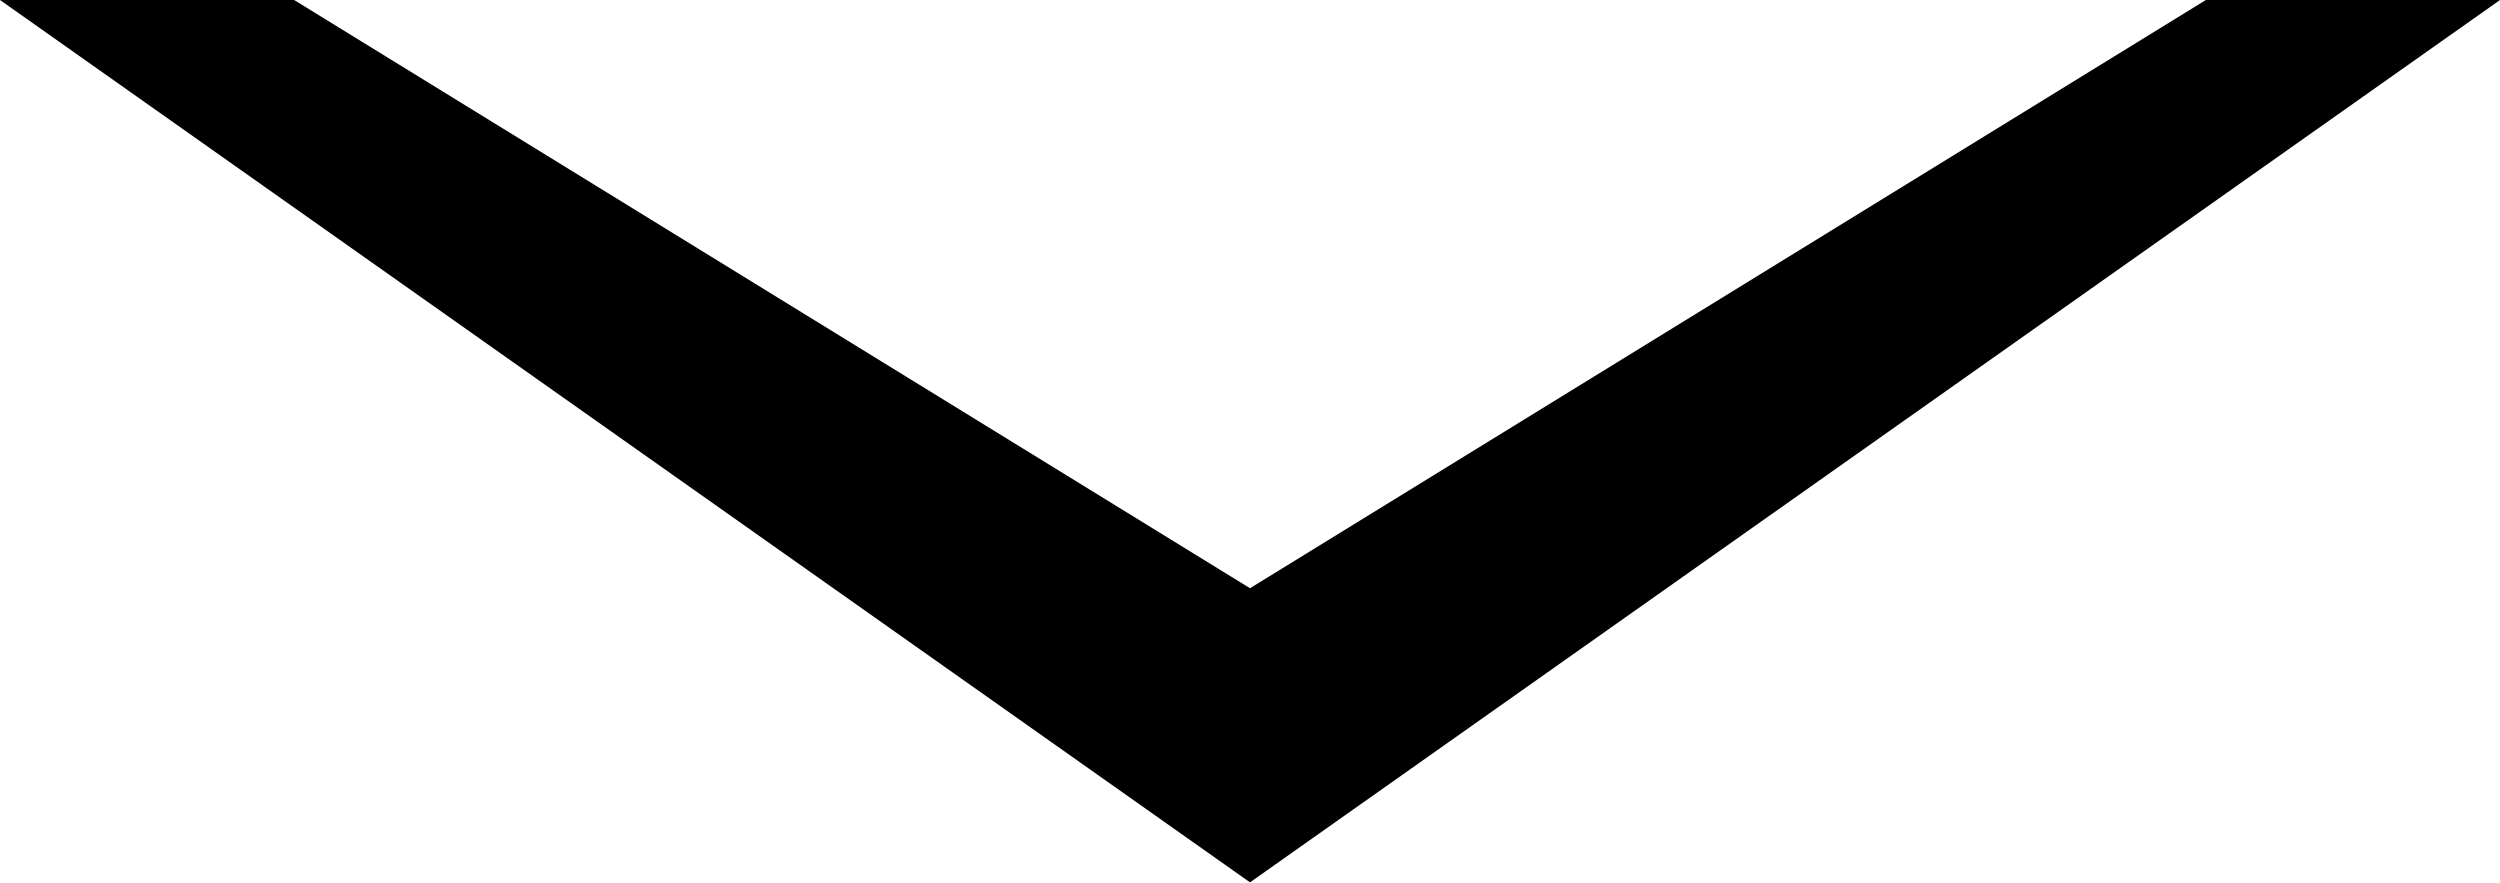
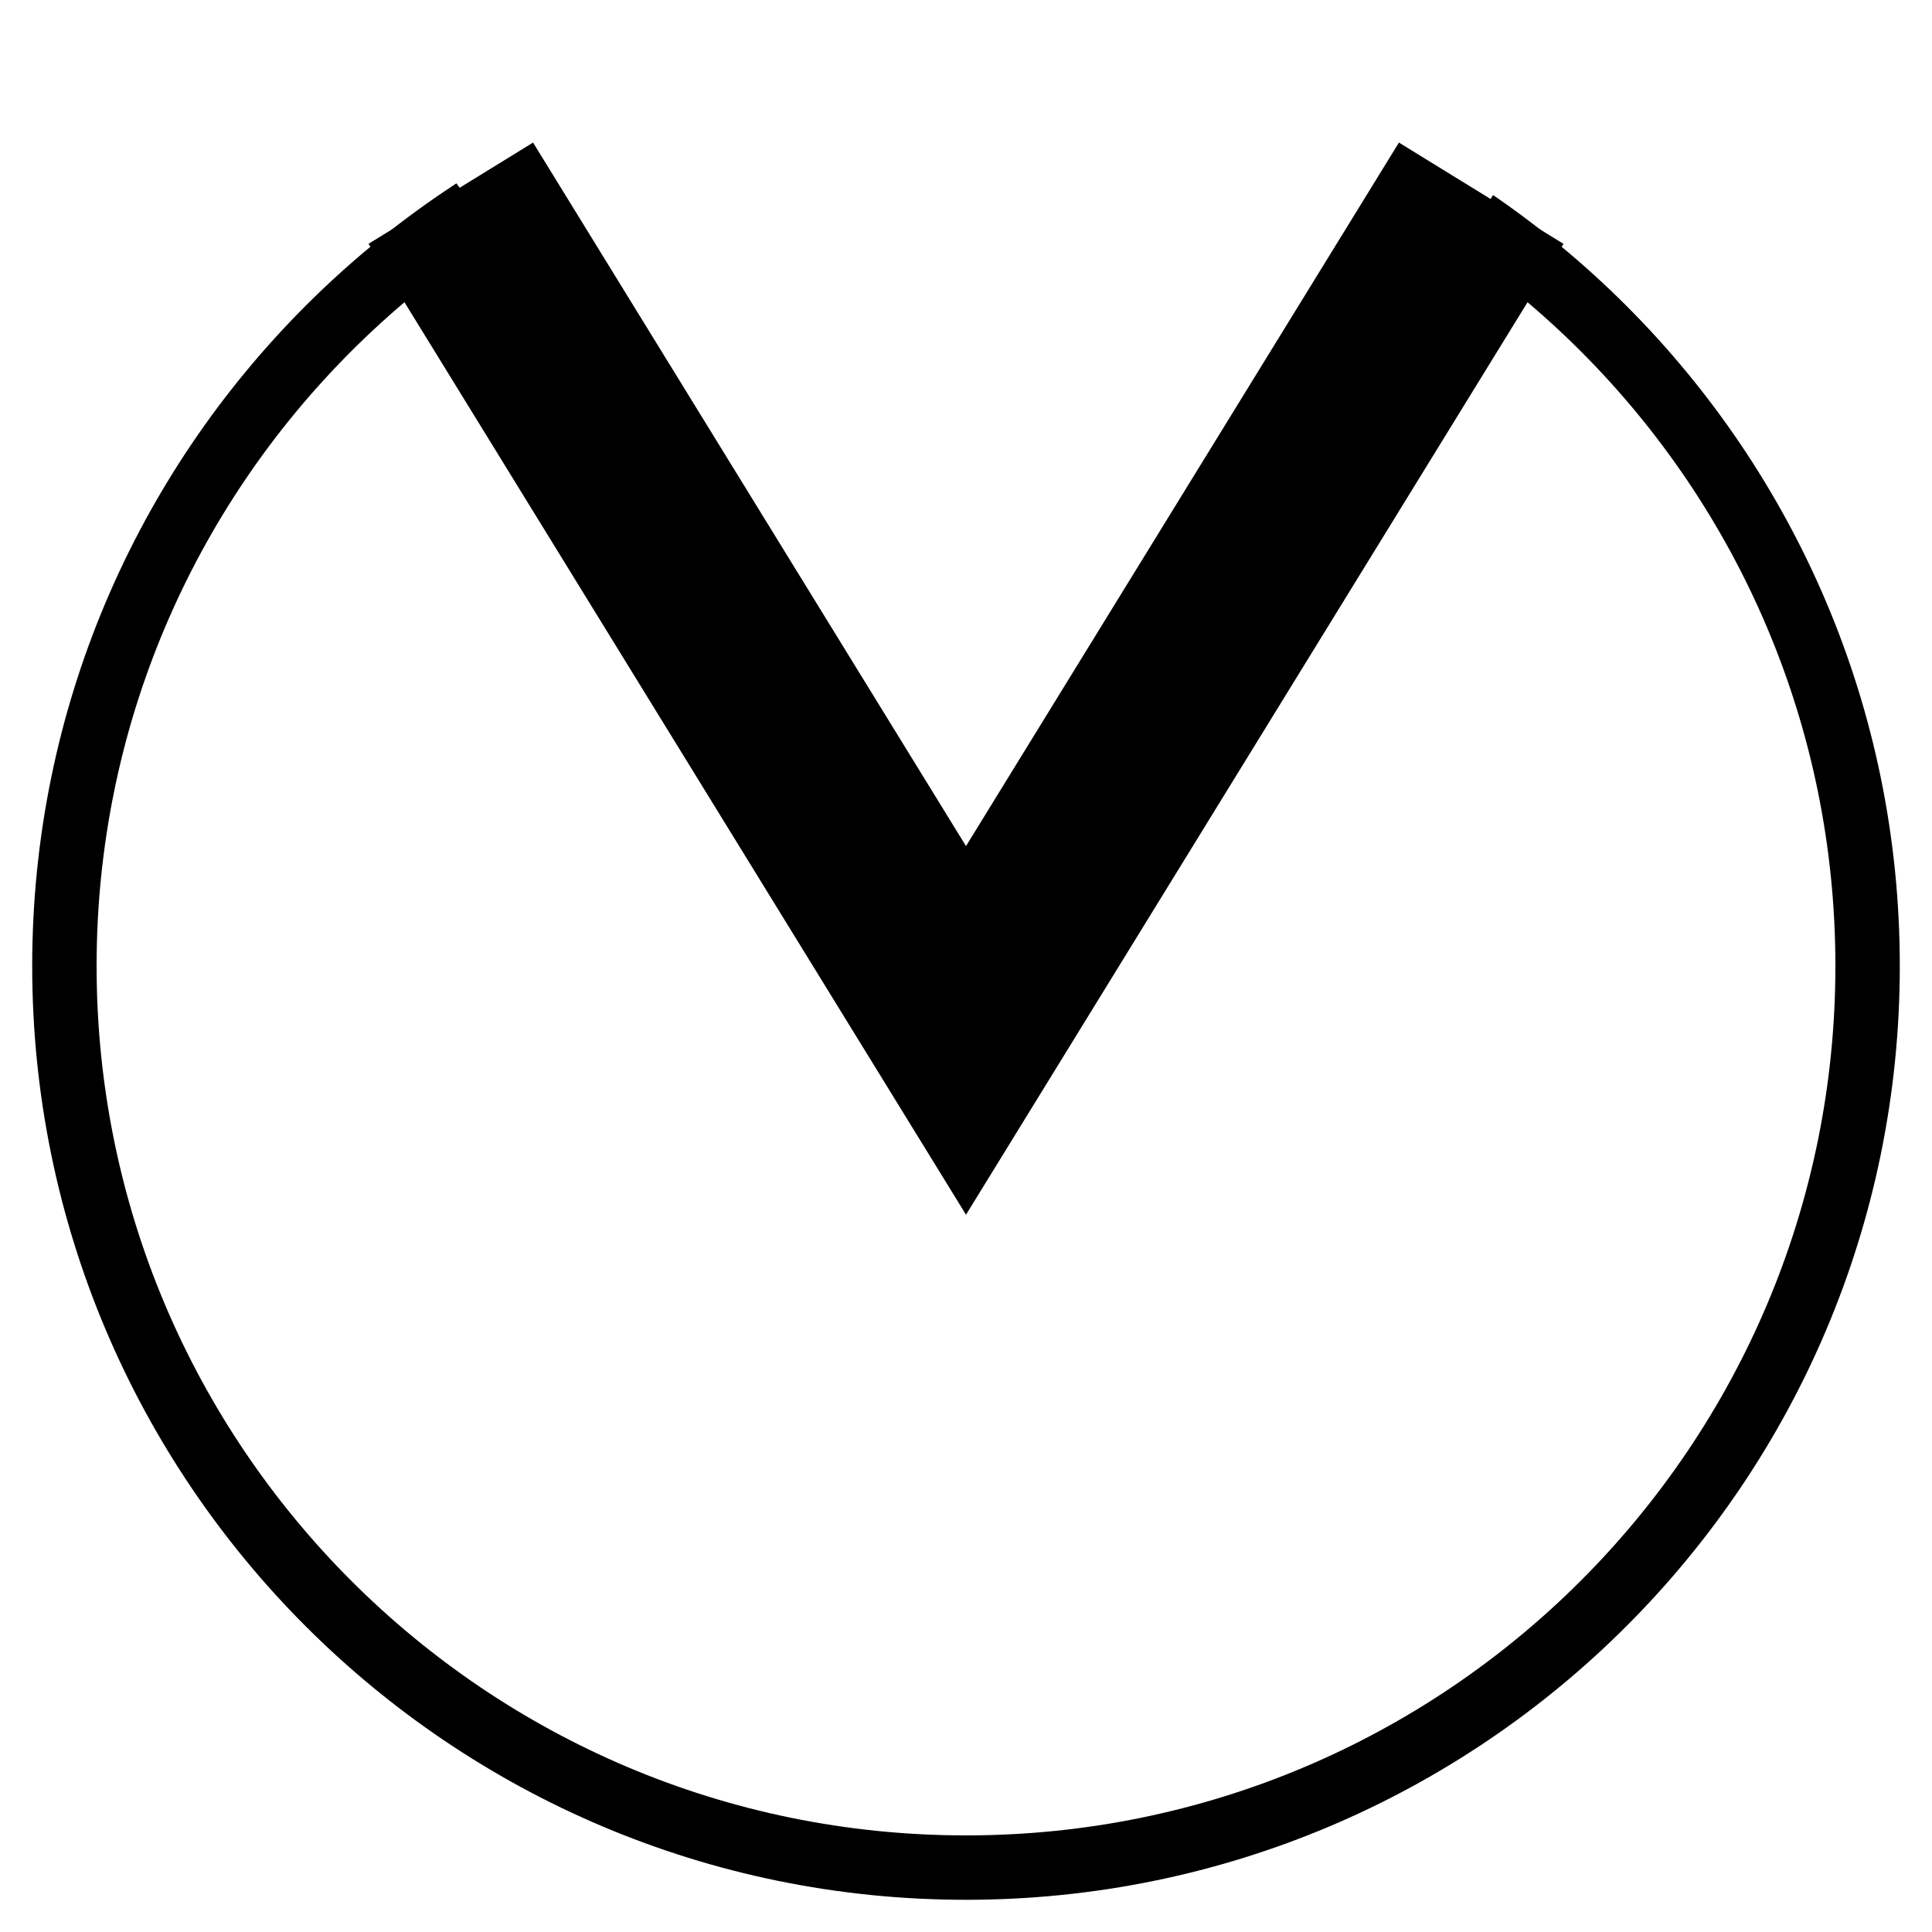
- <svg xmlns="http://www.w3.org/2000/svg" viewBox="0 0 34 12" fill-rule="evenodd" clip-rule="evenodd" stroke-linejoin="round" stroke-miterlimit="1.414" width="34" height="12">
-   <path fill="black" d="M0 0 L17 12 L34 0 L30 0 L17 8 L4 0 Z" />
+ <svg xmlns="http://www.w3.org/2000/svg" width="30" height="30" version="1.1">
+   <defs>
+     <clipPath id="cut-off">
+       <path d="M5 0 L16 15 L25 0 L30 0 L30 30 L0 30 L0 0 Z" />
+     </clipPath>
+   </defs>
+   <circle cx="15" cy="15" r="14" fill="transparent" stroke="black" stroke-width="1" clip-path="url(#cut-off)" />
+   <path d="M7 3 L15 16 L23 3" fill="transparent" stroke="black" stroke-width="3" />
</svg>
